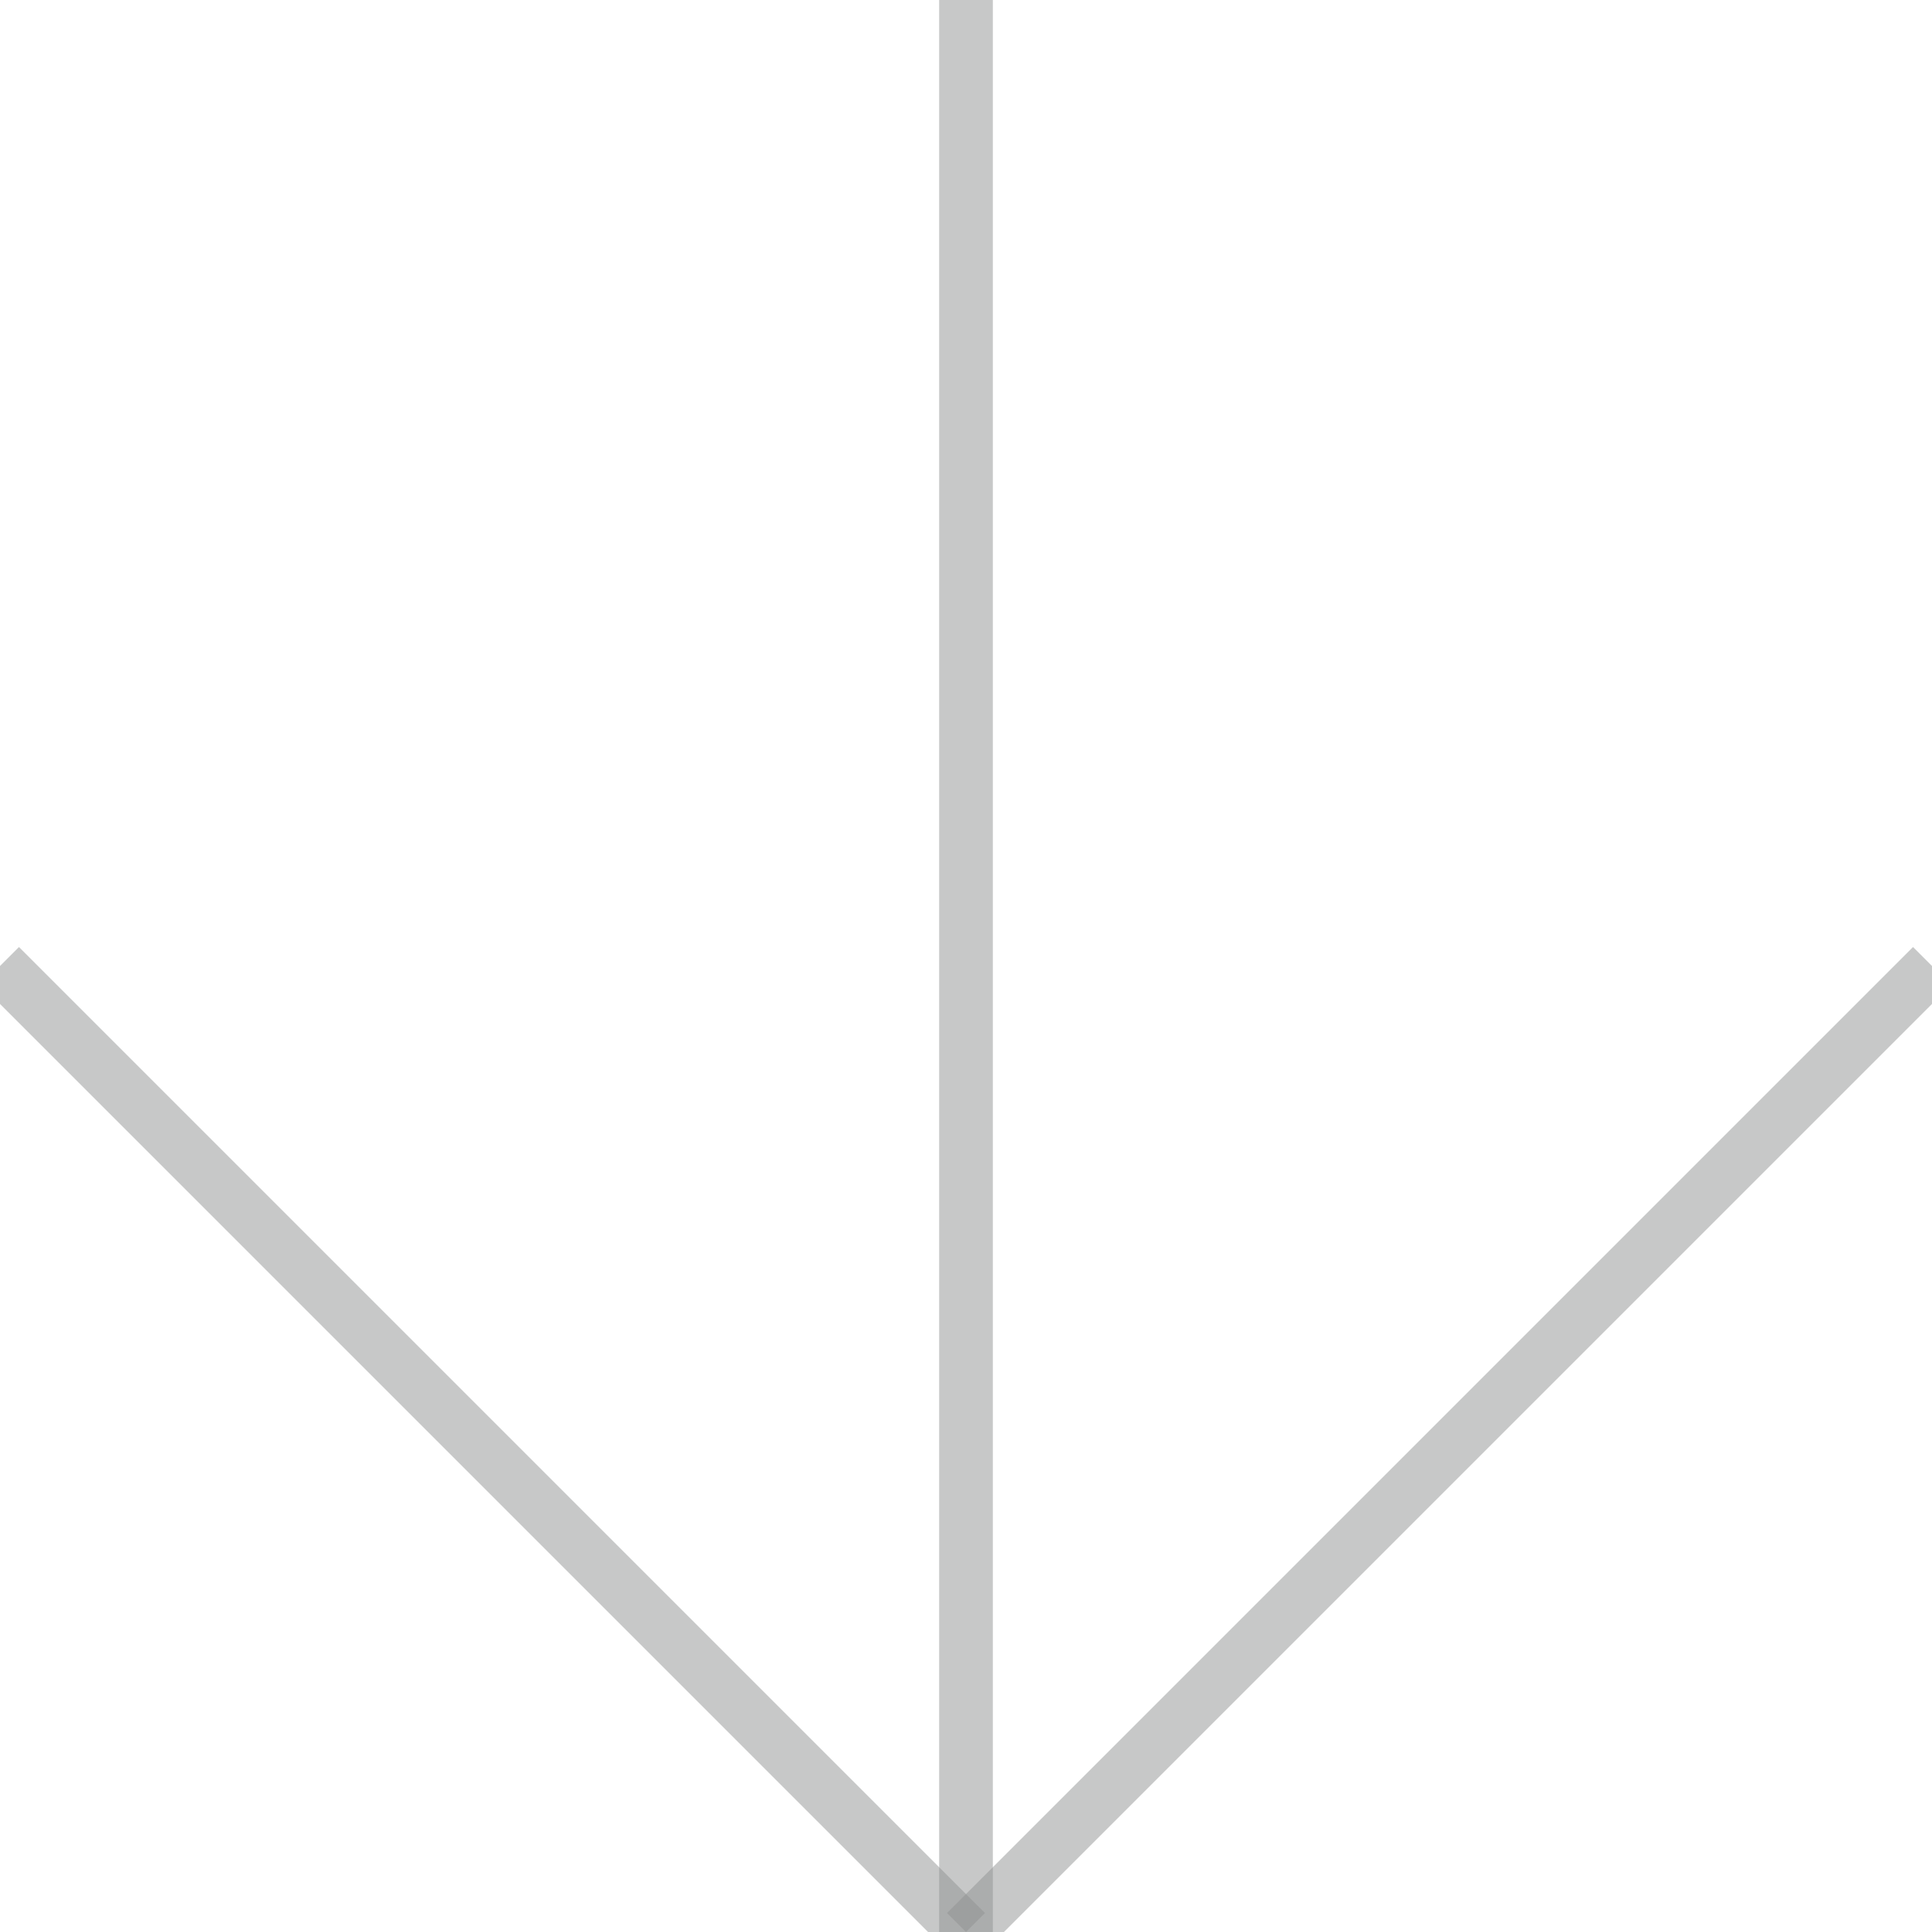
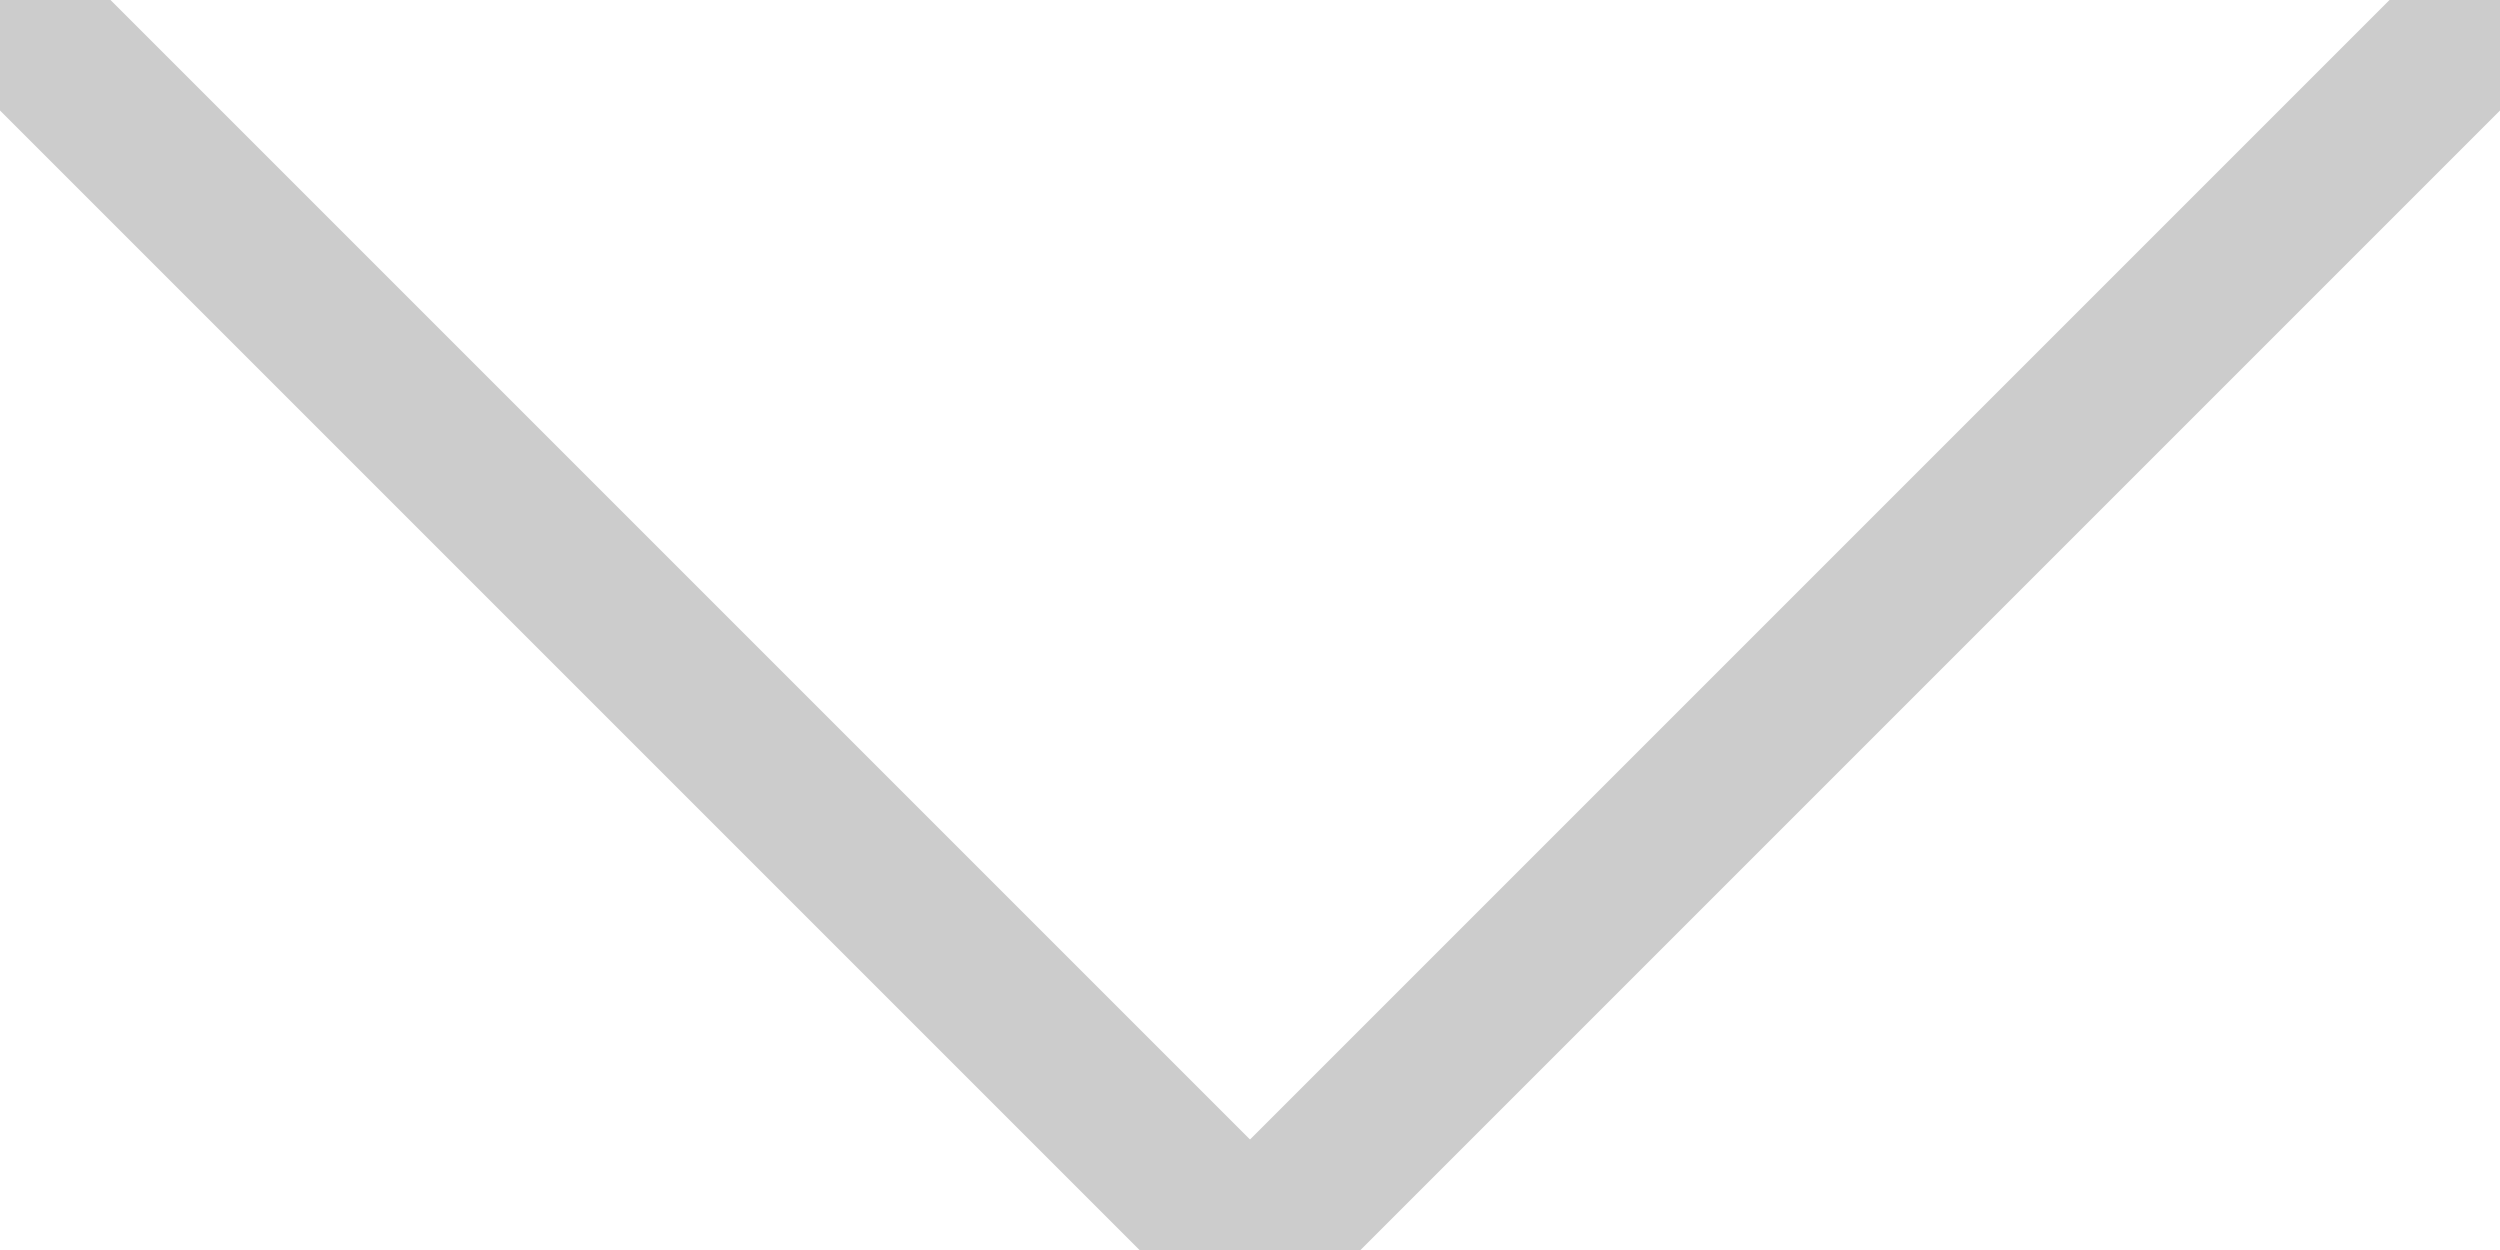
- <svg xmlns="http://www.w3.org/2000/svg" width="36px" height="36px" viewBox="0 0 36 36" zoomAndPan="disable" preserveAspectRatio="none">
-   <style type="text/css"> line { stroke: rgba(145,146,147,0.5); stroke-width: 1; } </style>
-   <line x1="0" y1="18" x2="18" y2="36" />
-   <line x1="36" y1="18" x2="18" y2="36" />
-   <line x1="18" y1="36" x2="18" y2="0" />
+ <svg xmlns="http://www.w3.org/2000/svg" width="24px" height="12px" viewBox="0 0 24 12" zoomAndPan="disable">
+   <line x1="0" y1="0" x2="12" y2="12" style="stroke:#ccc;stroke-width:1.5" />
+   <line x1="24" y1="0" x2="12" y2="12" style="stroke:#ccc;stroke-width:1.5" />
</svg>
